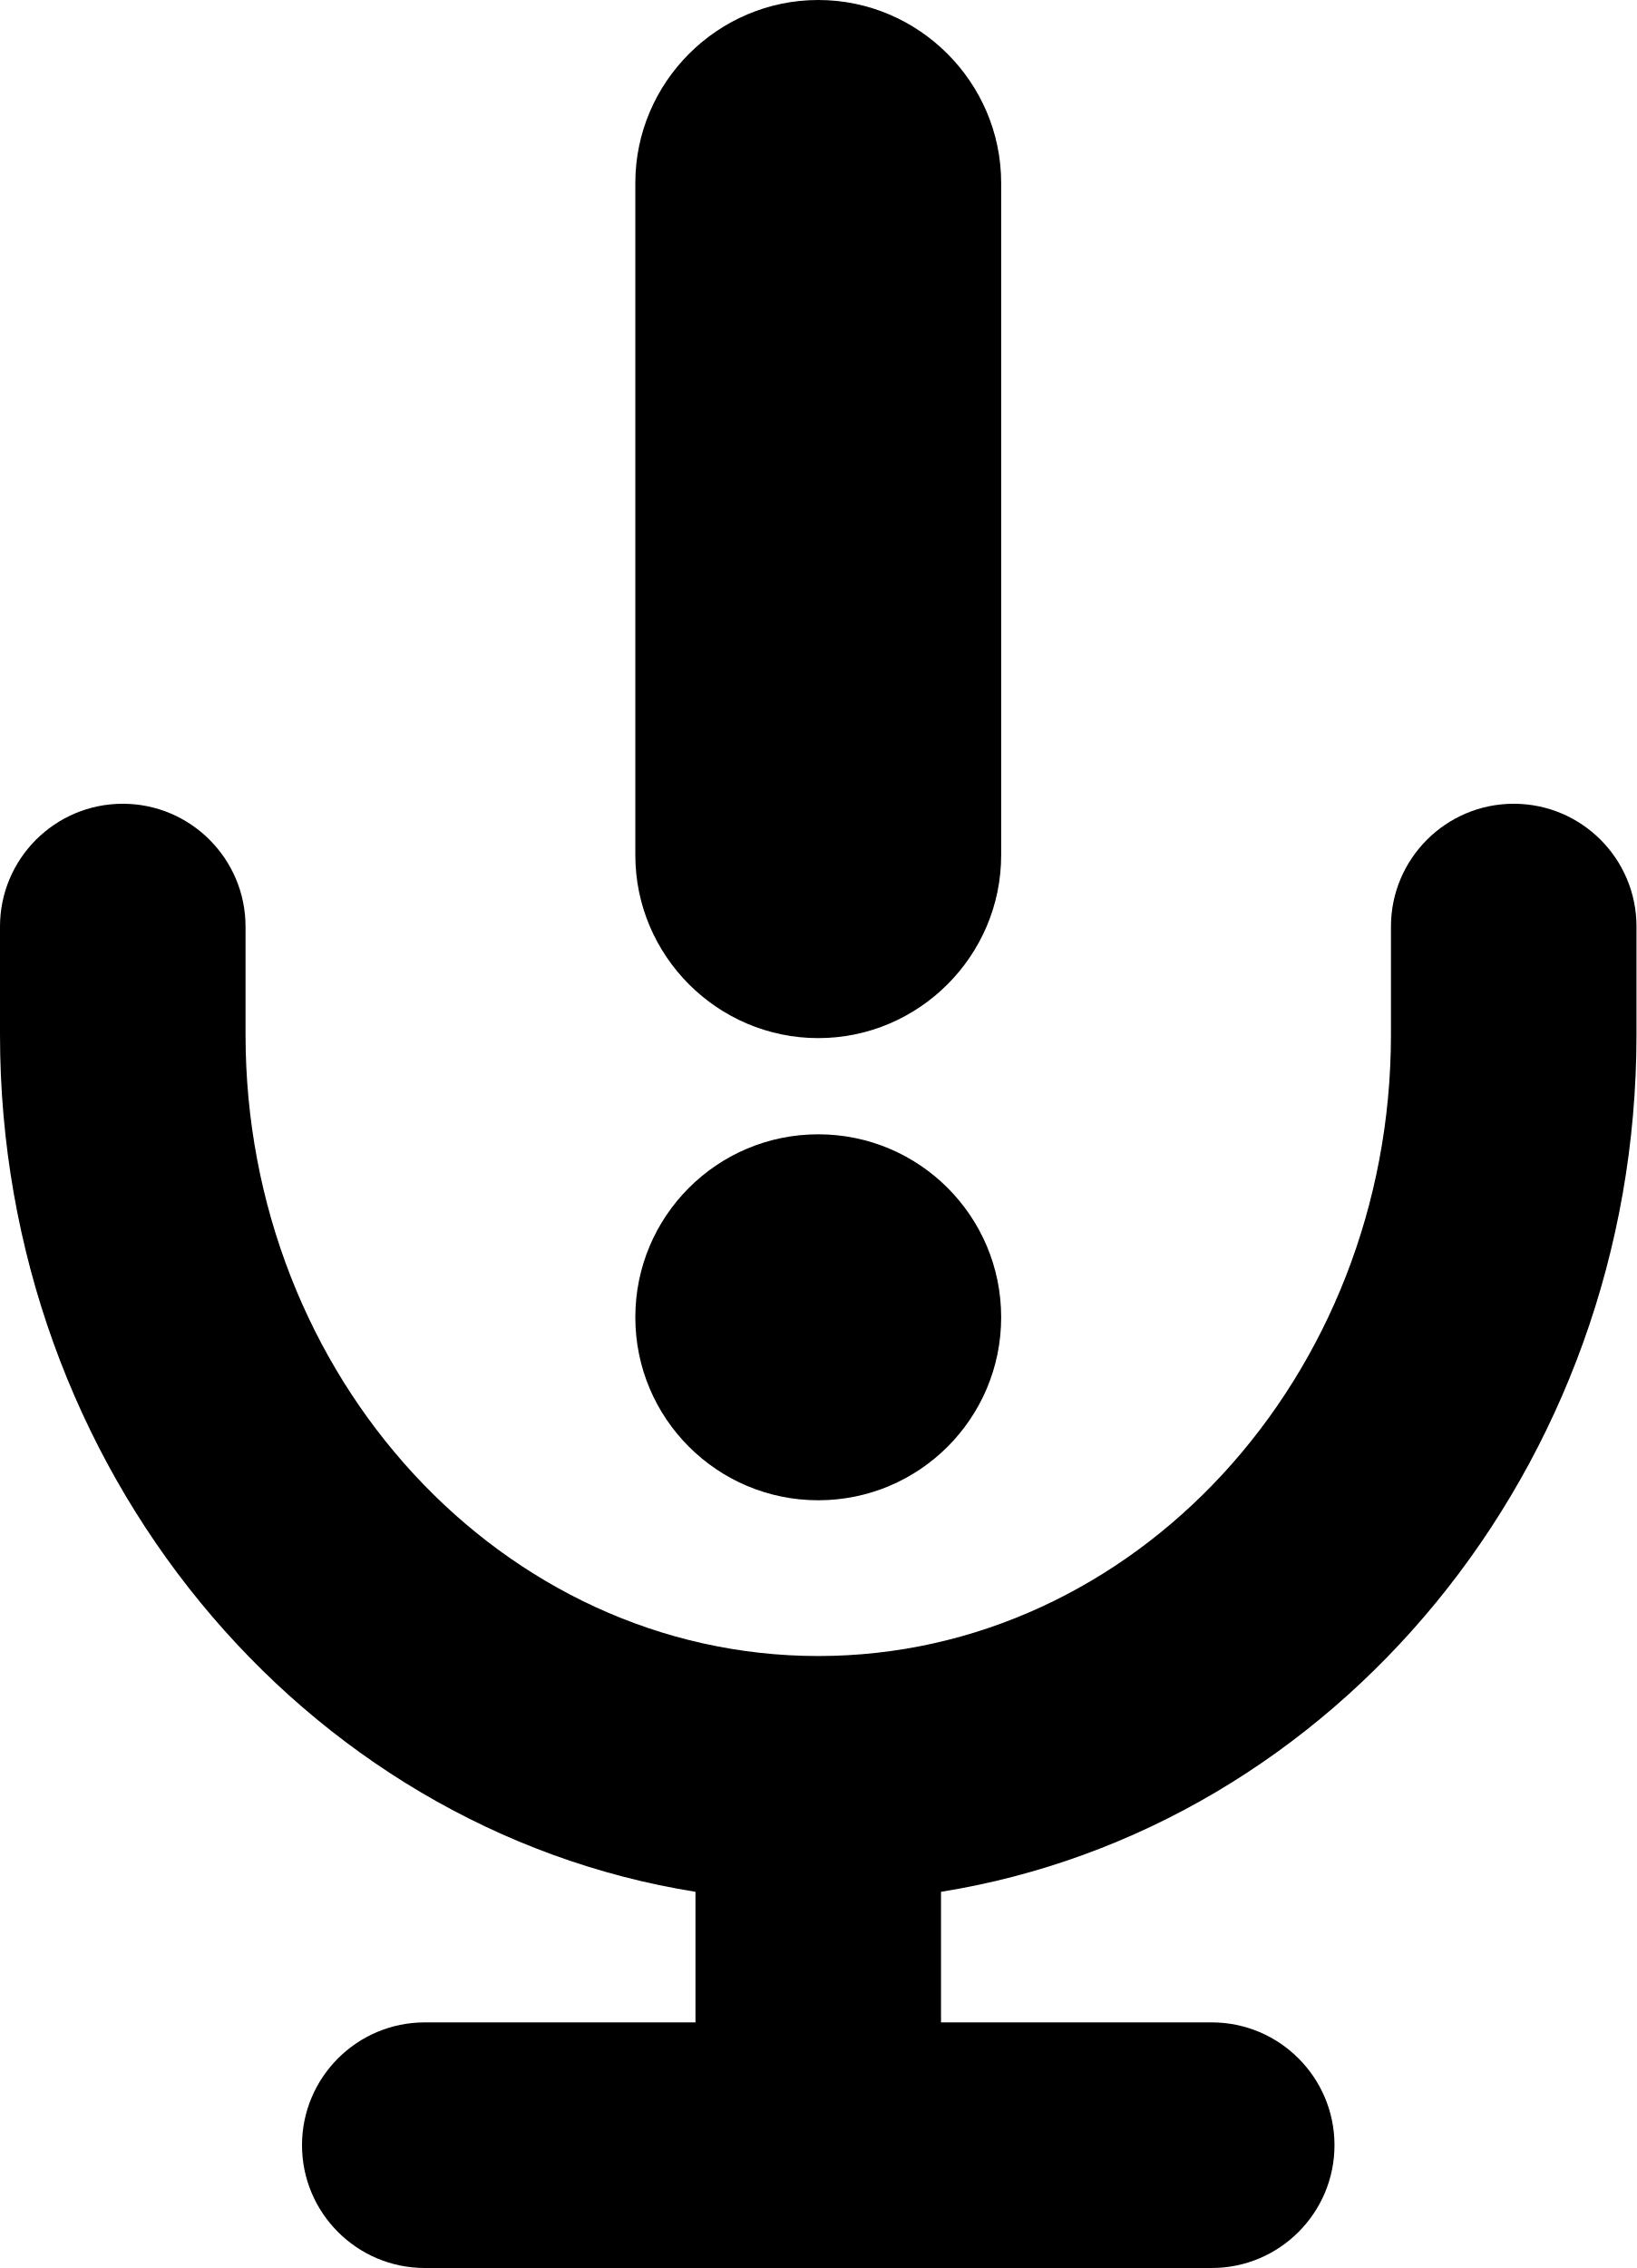
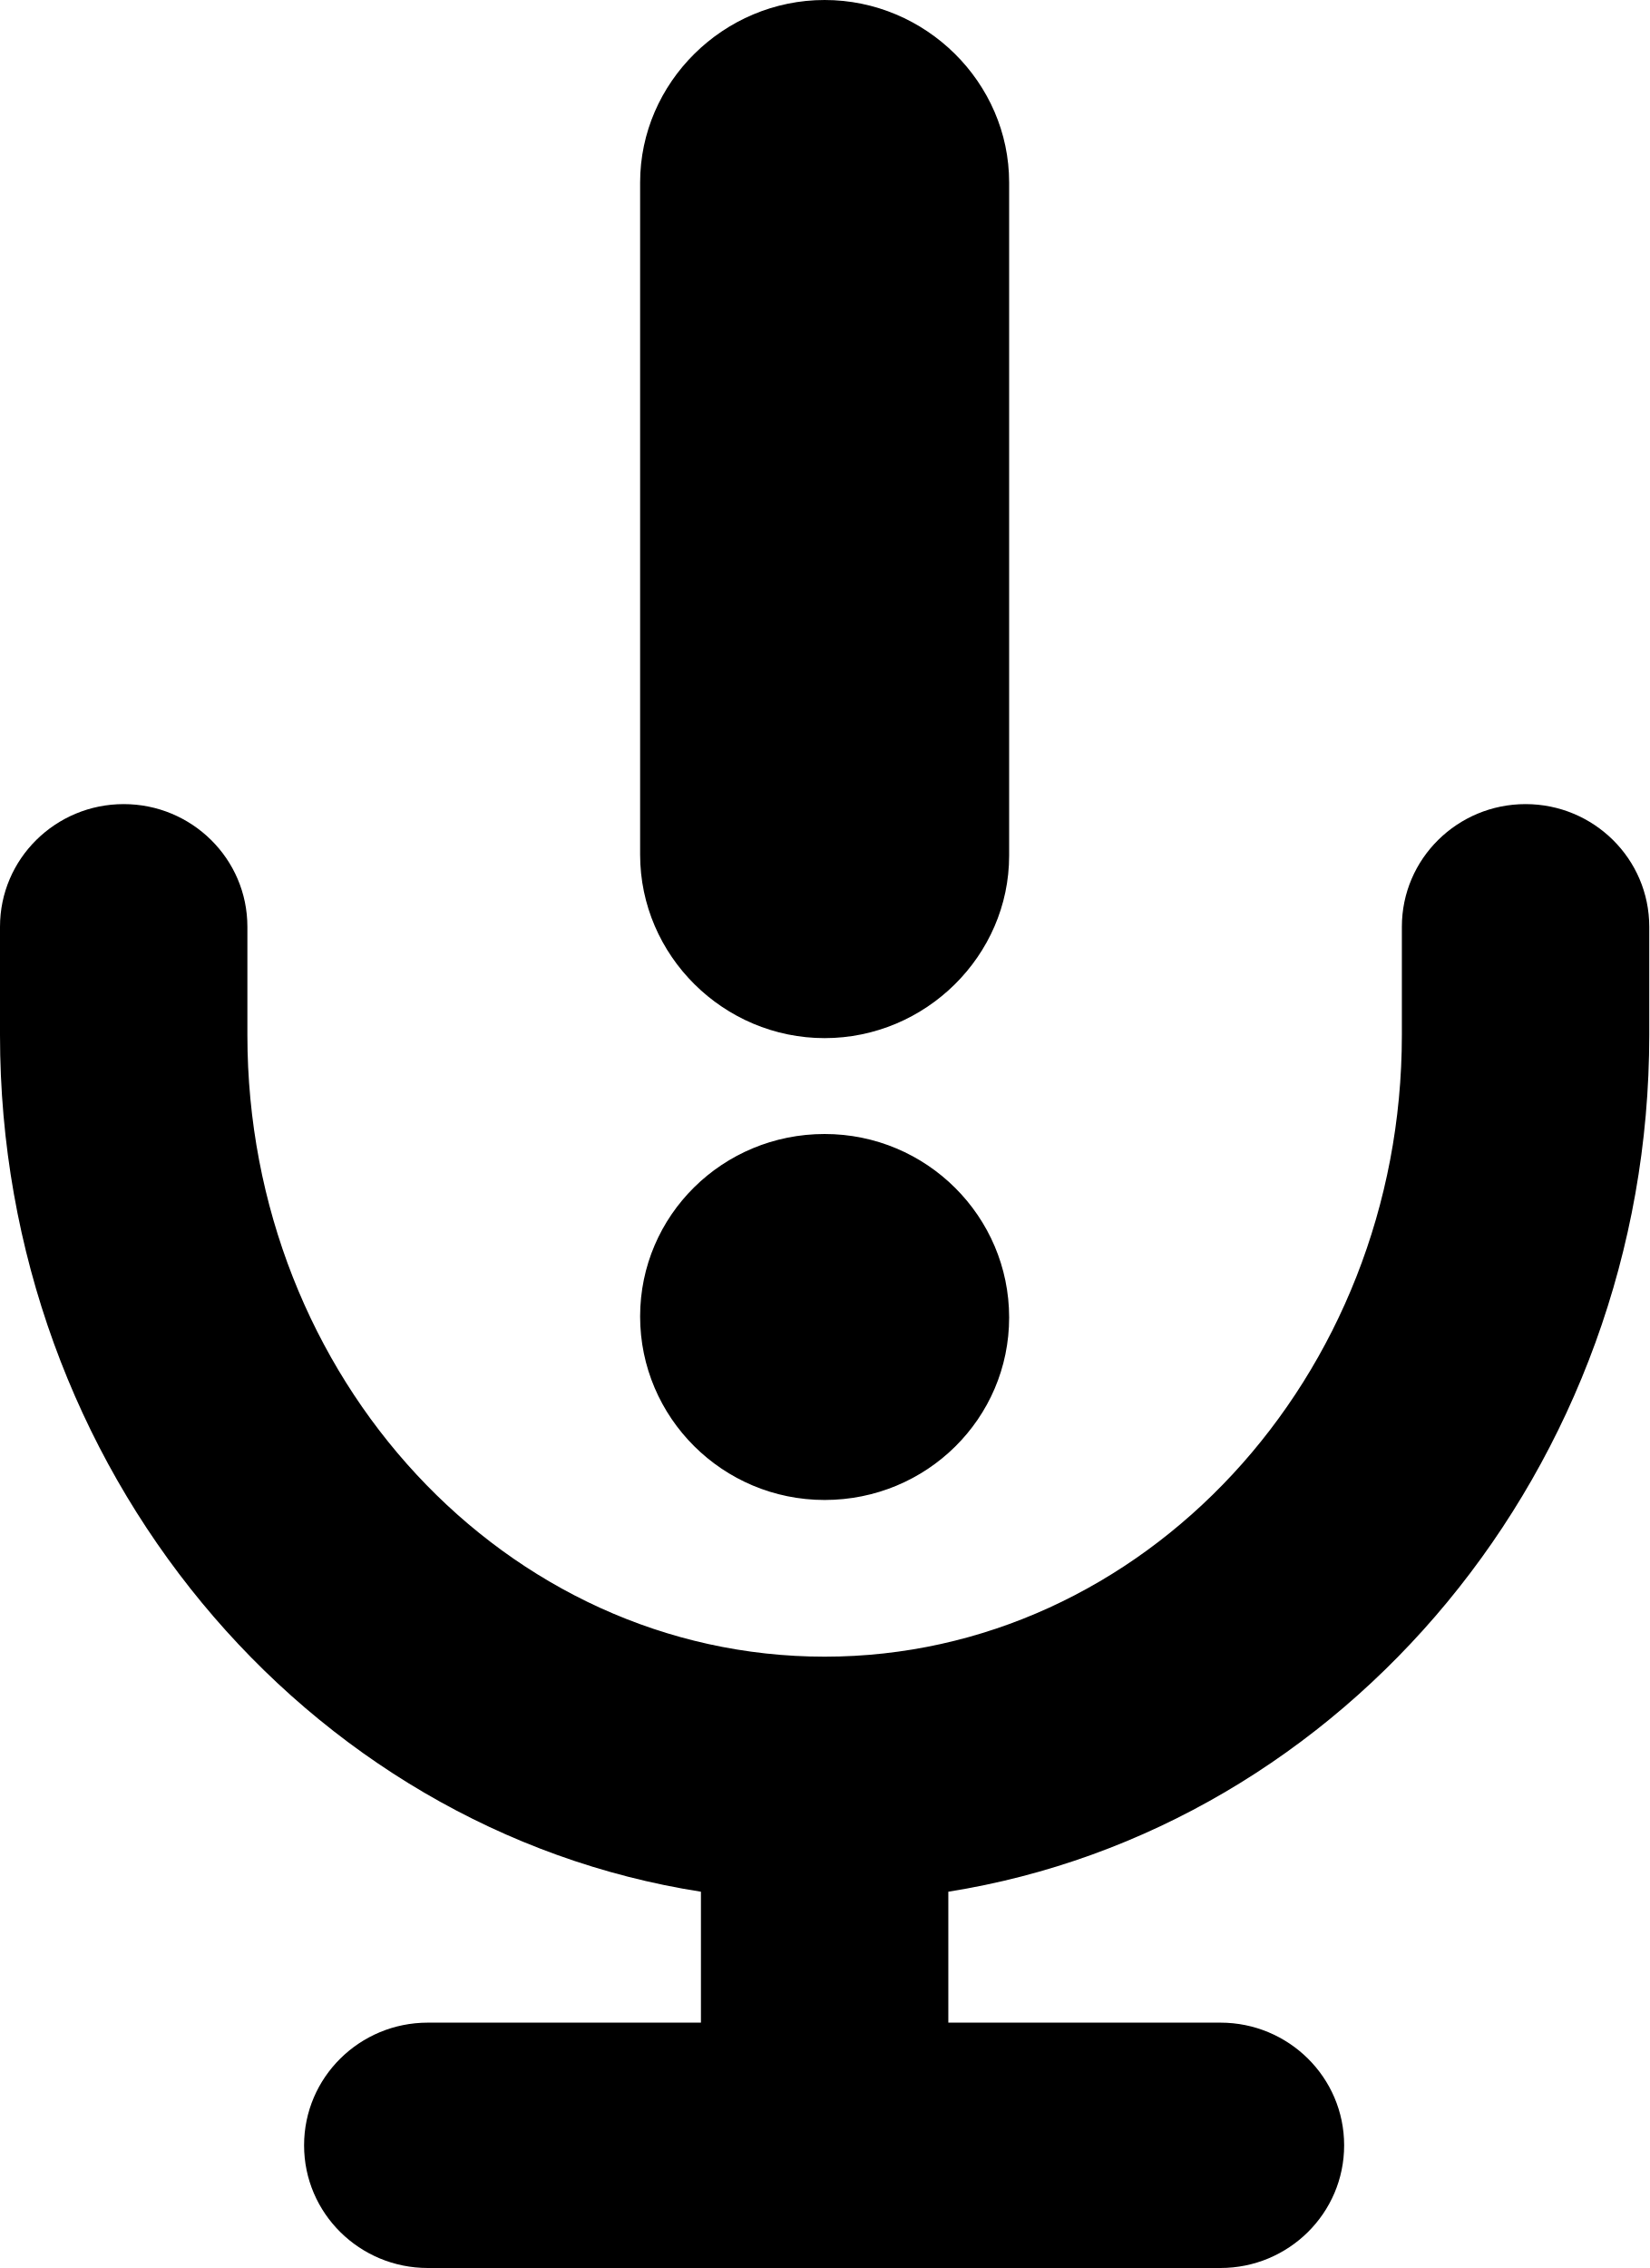
- <svg xmlns="http://www.w3.org/2000/svg" version="1.1" id="Layer_1" x="0px" y="0px" viewBox="0 0 79.98 110.81" style="enable-background:new 0 0 79.98 110.81;" xml:space="preserve">
+ <svg xmlns="http://www.w3.org/2000/svg" version="1.1" id="Layer_1" x="0px" y="0px" viewBox="0 0 16 22" style="enable-background:new 0 0 16 22;" xml:space="preserve">
  <g>
    <g>
-       <path d="M39.99,50.72c4.92,0,8.94-4.02,8.94-8.94V8.94c0-4.91-4.02-8.94-8.94-8.94c-4.91,0-8.94,4.02-8.94,8.94v32.84    C31.05,46.7,35.07,50.72,39.99,50.72z M39.99,73.3c4.94,0,8.94-4,8.94-8.94s-4-8.94-8.94-8.94s-8.94,4-8.94,8.94    S35.05,73.3,39.99,73.3z M73.98,39.27c-3.31,0-6,2.69-6,6v5.28c0,16.74-12.56,30.36-27.99,30.36S12,67.29,12,50.55v-5.28    c0-3.31-2.69-6-6-6s-6,2.69-6,6v5.28c0,21.2,14.78,38.81,33.99,41.88v6.38H20.76c-3.31,0-6,2.69-6,6s2.69,6,6,6h38.46    c3.31,0,6-2.69,6-6s-2.69-6-6-6H45.99v-6.38c19.22-3.08,33.99-20.68,33.99-41.88v-5.28C79.98,41.96,77.3,39.27,73.98,39.27z" />
+       <path d="M8,10.07c0.98,0,1.79-0.8,1.79-1.77V1.77C9.79,0.8,8.98,0,8,0C7.02,0,6.21,0.8,6.21,1.77v6.52    C6.21,9.27,7.02,10.07,8,10.07z M8,14.55c0.99,0,1.79-0.79,1.79-1.77S8.99,11,8,11s-1.79,0.79-1.79,1.77S7.01,14.55,8,14.55z     M14.8,7.8c-0.66,0-1.2,0.53-1.2,1.19v1.05c0,3.32-2.51,6.03-5.6,6.03s-5.6-2.7-5.6-6.03V8.99c0-0.66-0.54-1.19-1.2-1.19    S0,8.33,0,8.99v1.05c0,4.21,2.96,7.71,6.8,8.31v1.27H4.15c-0.66,0-1.2,0.53-1.2,1.19c0,0.66,0.54,1.19,1.2,1.19h7.69    c0.66,0,1.2-0.53,1.2-1.19c0-0.66-0.54-1.19-1.2-1.19H9.2v-1.27c3.84-0.61,6.8-4.11,6.8-8.31V8.99C16,8.33,15.46,7.8,14.8,7.8z" />
    </g>
  </g>
</svg>
